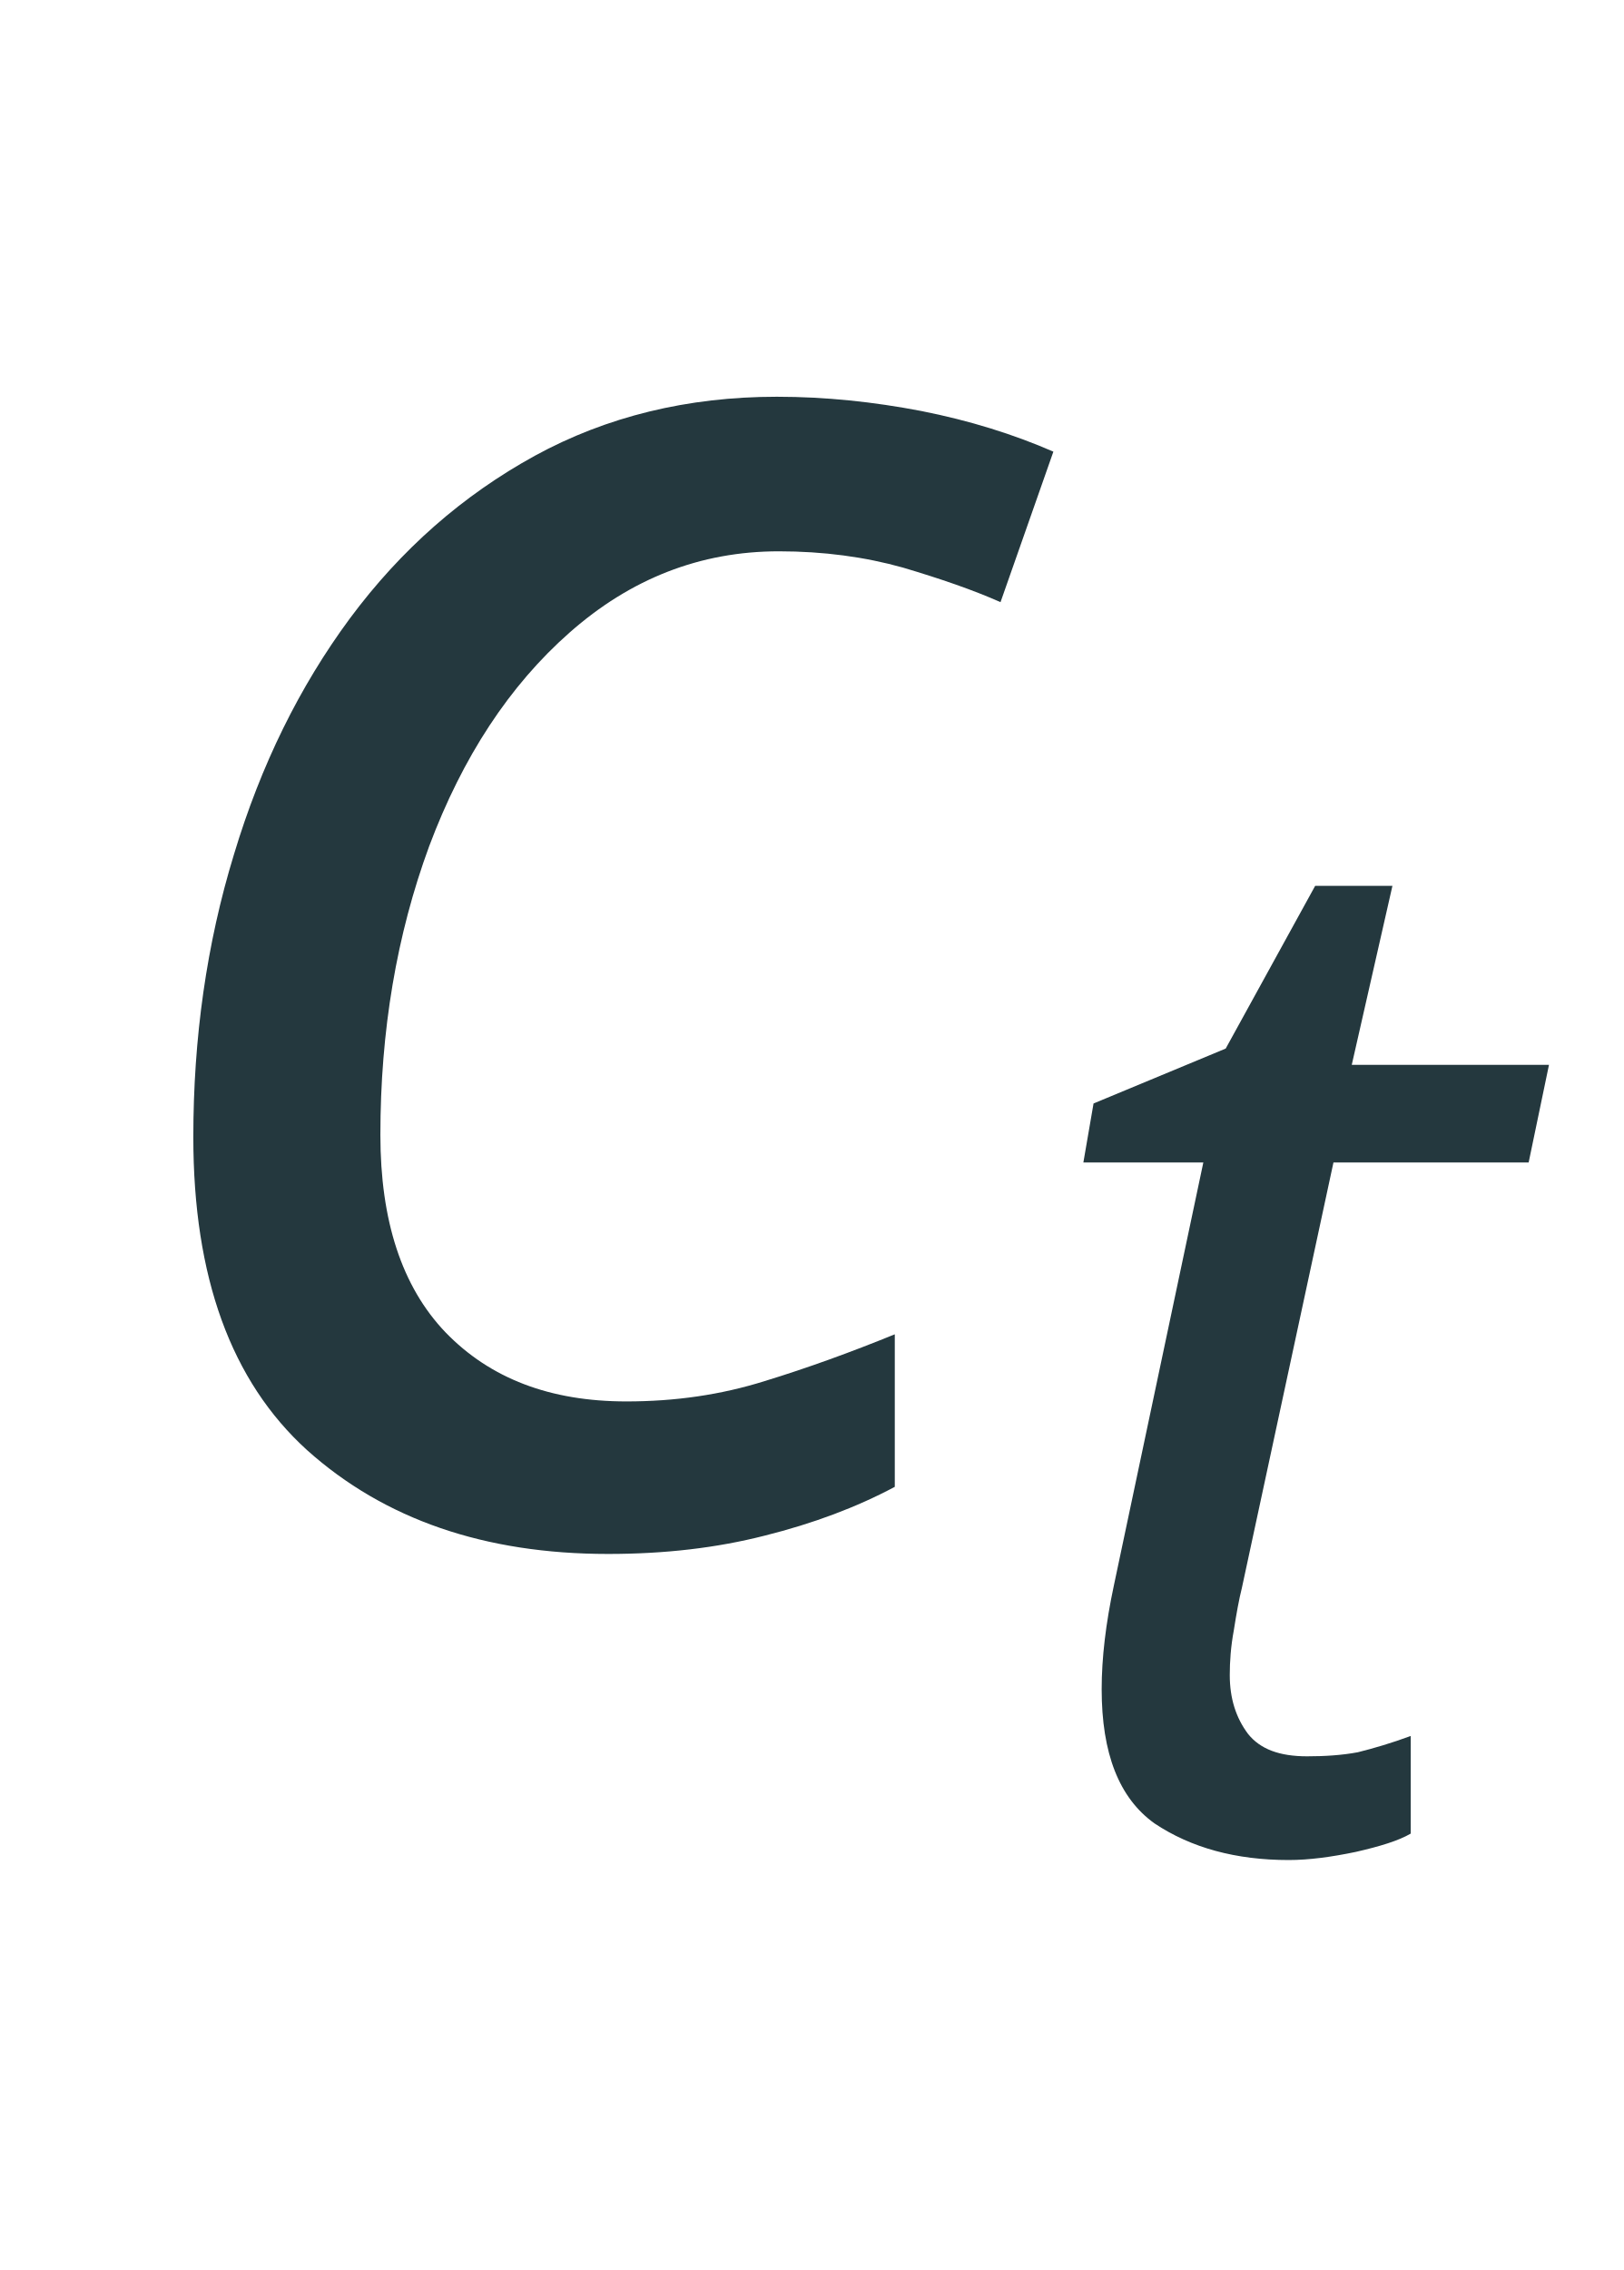
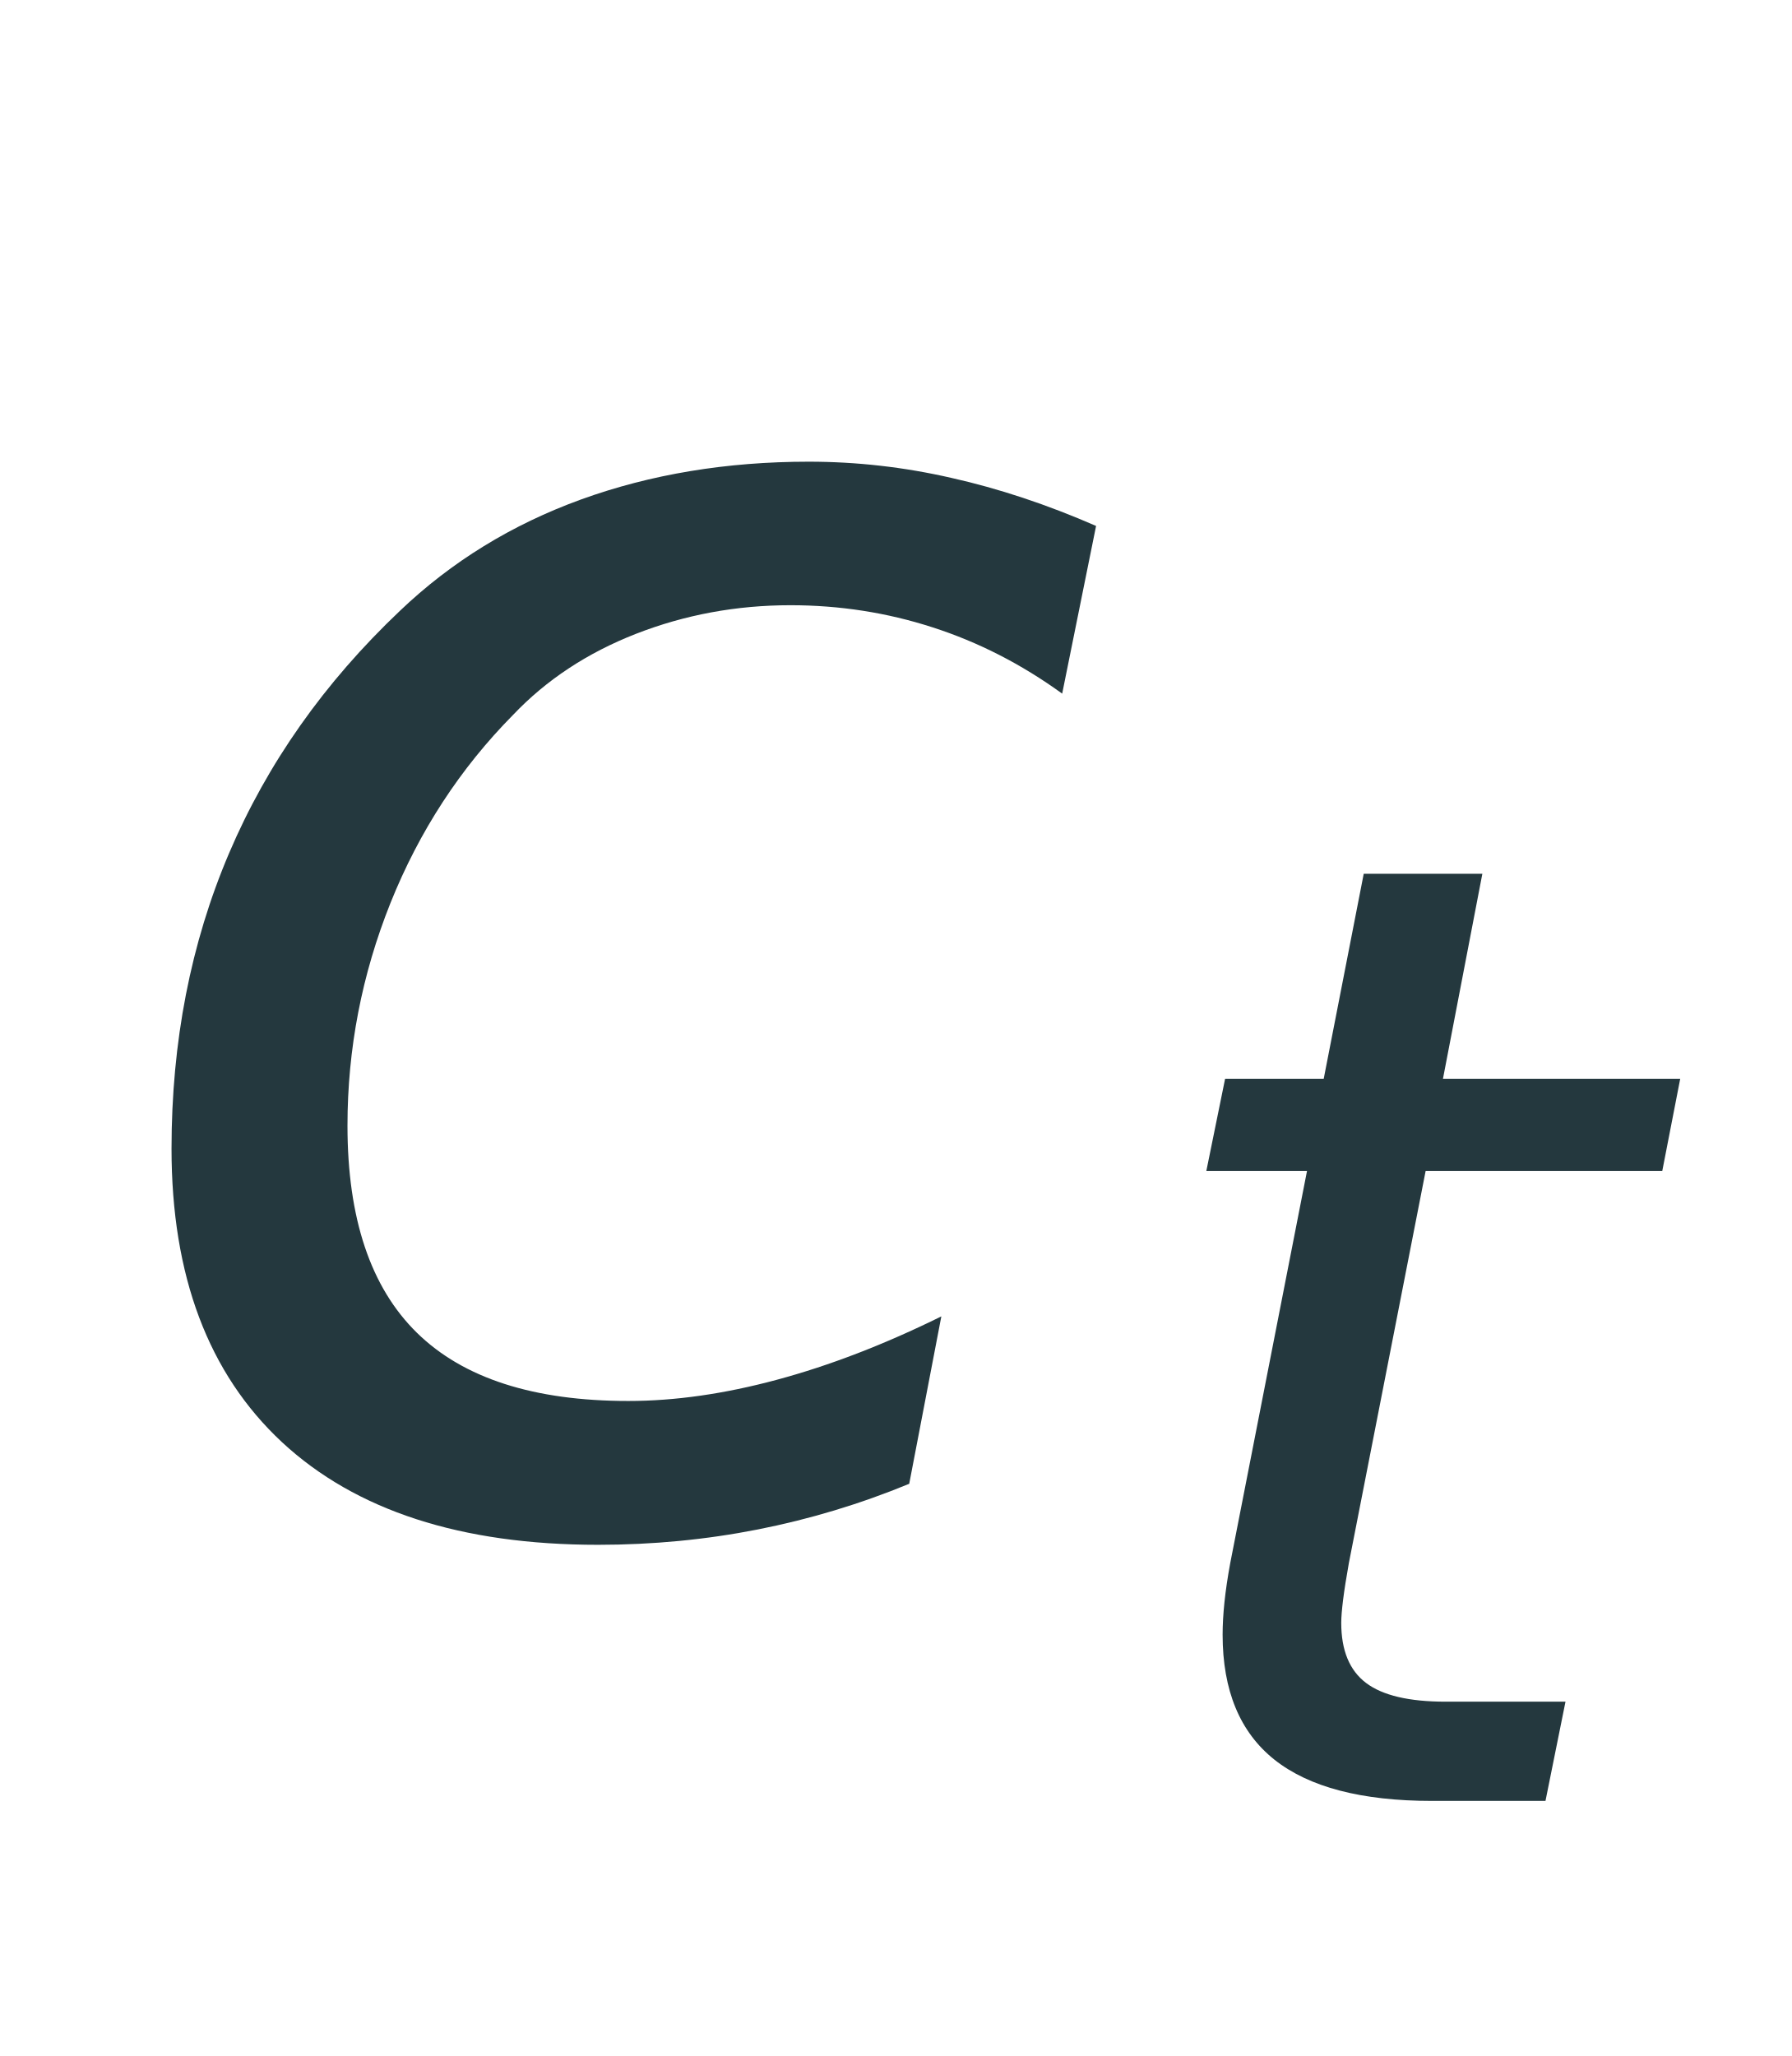
- <svg xmlns="http://www.w3.org/2000/svg" width="12.48pt" height="17.44pt" viewBox="0 0 12.48 17.44" version="1.1">
+ <svg xmlns="http://www.w3.org/2000/svg" xmlns:xlink="http://www.w3.org/1999/xlink" width="15.2pt" height="17.44pt" viewBox="0 0 15.2 17.44" version="1.1">
  <defs>
    <style type="text/css">*{stroke-linejoin: round; stroke-linecap: butt}</style>
  </defs>
  <g id="figure_1">
    <g id="patch_1">
-       <path d="M 0 17.44  L 12.48 17.44  L 12.48 0  L 0 0  L 0 17.44  z " style="fill: none" />
+       <path d="M 0 17.44  L 15.2 17.44  L 15.2 0  L 0 0  L 0 17.44  z " style="fill: none" />
    </g>
    <g id="text_1">
-       <g style="fill: #24383e" transform="translate(0.72 12.72)">
-         <text>
-           <tspan x="0" y="-0.938" style="font-style: italic; font-size: 16px; font-family: 'STIXGeneral'; fill: #24383e">c</tspan>
-           <tspan x="7.104" y="1.462" style="font-style: italic; font-size: 11.2px; font-family: 'STIXGeneral'; fill: #24383e">t</tspan>
-         </text>
+       <g style="fill: #24383e" transform="translate(0.72 12.87625) scale(0.16 -0.16)">
+         <defs>
+           <path id="DejaVuSans-Oblique-46" d="M 3431 3366  L 3316 2797  Q 3109 2947 2876 3022  Q 2644 3097 2394 3097  Q 2119 3097 1870 3000  Q 1622 2903 1453 2725  Q 1184 2453 1037 2087  Q 891 1722 891 1331  Q 891 859 1127 628  Q 1363 397 1844 397  Q 2081 397 2348 469  Q 2616 541 2906 684  L 2797 116  Q 2547 13 2283 -39  Q 2019 -91 1741 -91  Q 1044 -91 669 257  Q 294 606 294 1253  Q 294 1797 489 2255  Q 684 2713 1069 3078  Q 1331 3328 1684 3456  Q 2038 3584 2456 3584  Q 2700 3584 2940 3529  Q 3181 3475 3431 3366  z " transform="scale(0.015625)" />
+           <path id="DejaVuSans-Oblique-57" d="M 2706 3500  L 2619 3053  L 1472 3053  L 1100 1153  Q 1081 1047 1072 975  Q 1063 903 1063 863  Q 1063 663 1183 572  Q 1303 481 1569 481  L 2150 481  L 2053 0  L 1503 0  Q 991 0 739 200  Q 488 400 488 806  Q 488 878 497 964  Q 506 1050 525 1153  L 897 3053  L 409 3053  L 500 3500  L 978 3500  L 1172 4494  L 1747 4494  L 1556 3500  L 2706 3500  z " transform="scale(0.015625)" />
+         </defs>
+         <use xlink:href="#DejaVuSans-Oblique-46" />
+         <use xlink:href="#DejaVuSans-Oblique-57" transform="translate(54.98047 -14.99995) scale(0.7)" />
      </g>
    </g>
  </g>
</svg>
